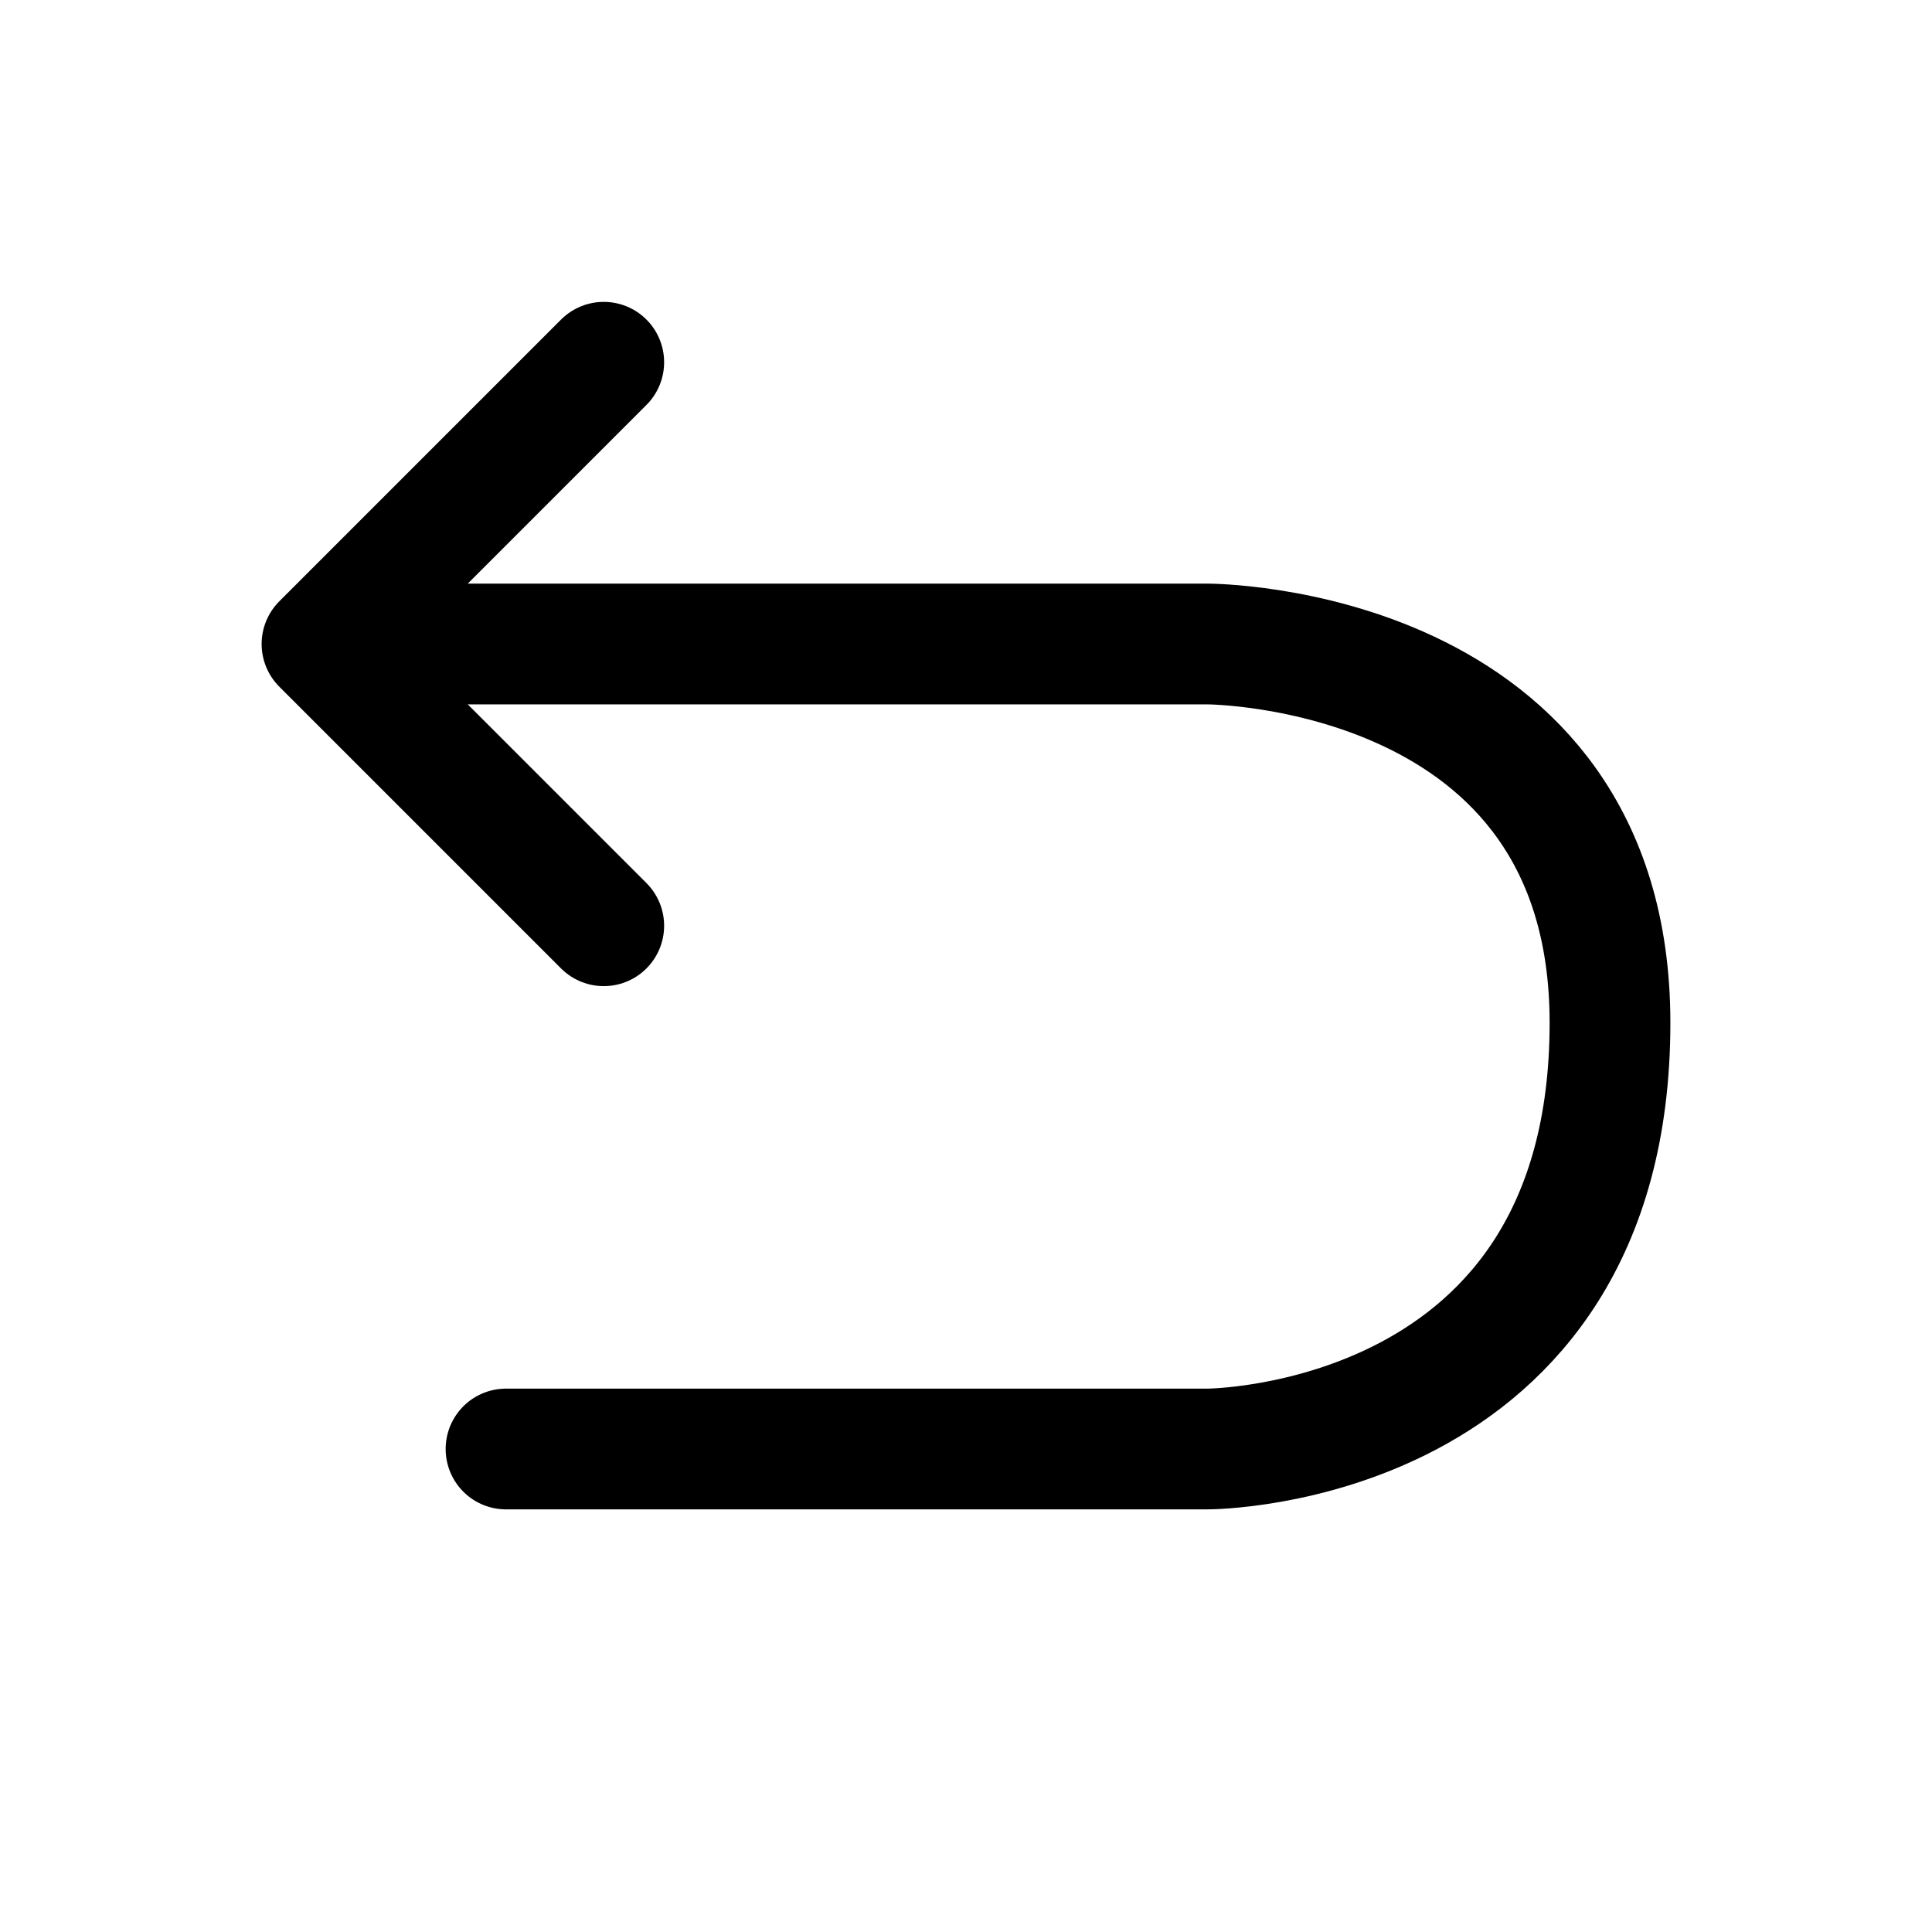
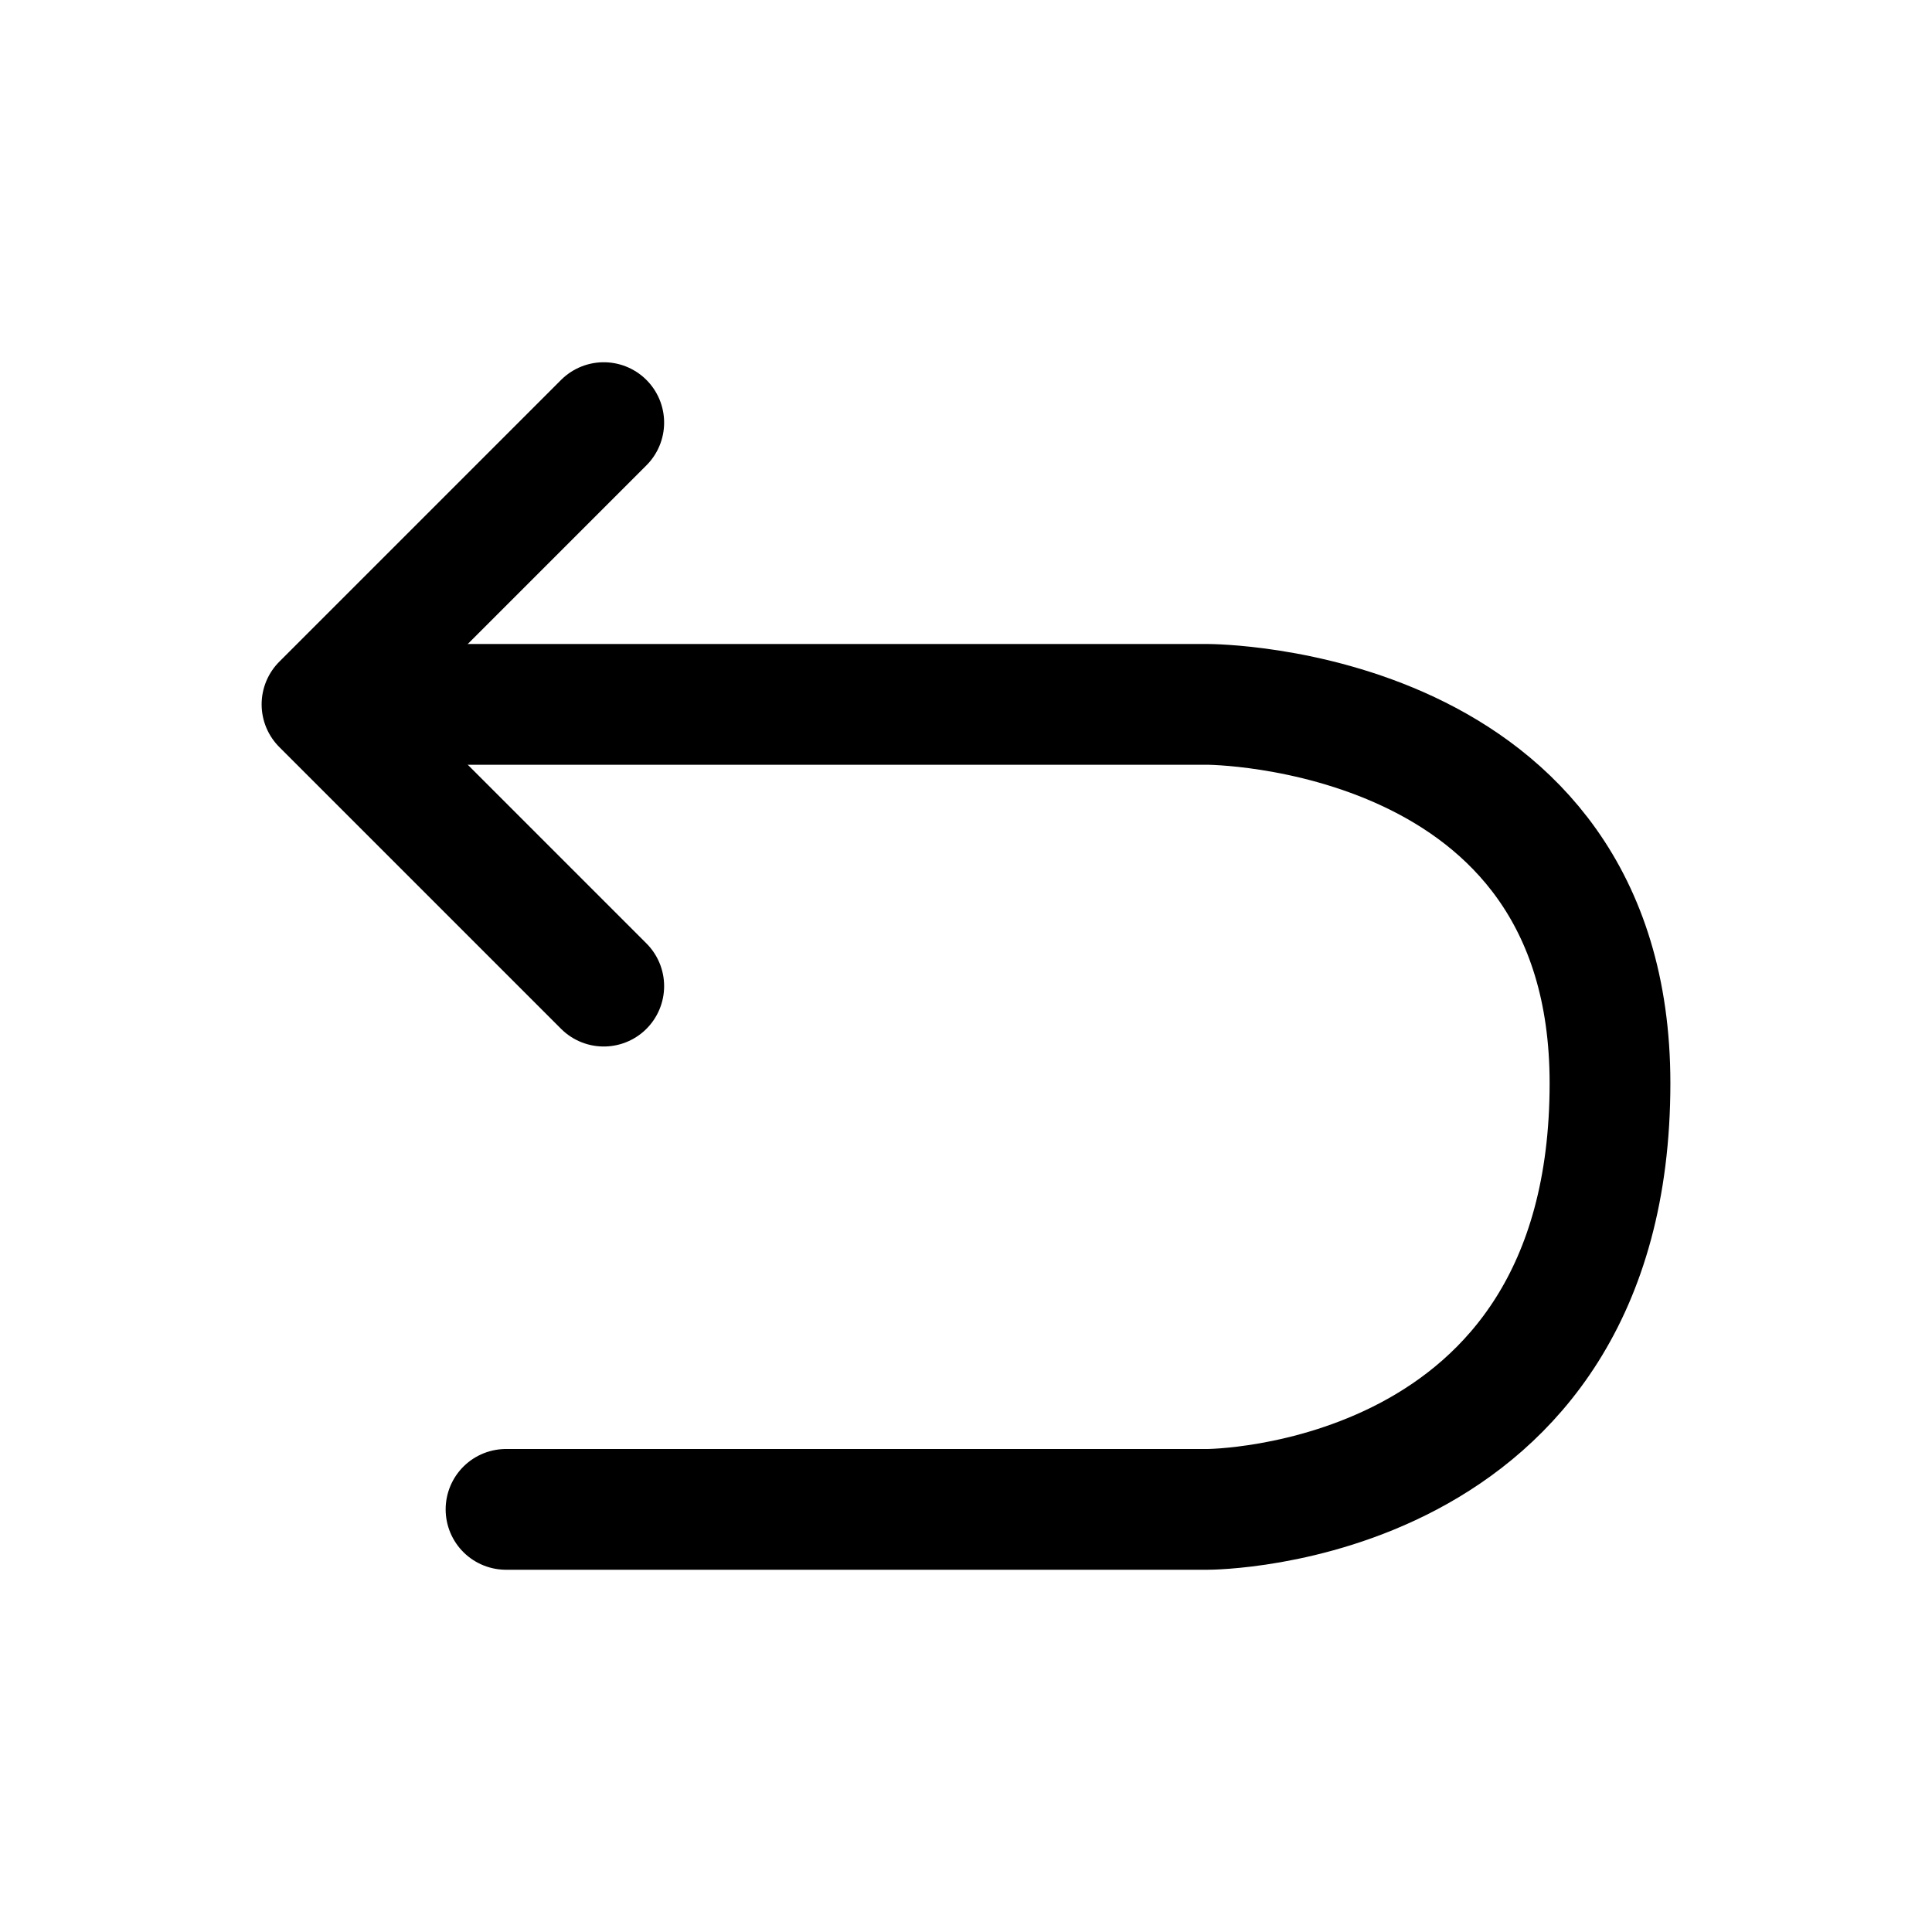
<svg xmlns="http://www.w3.org/2000/svg" viewBox="0 0 24 24" fill="none">
  <g fill="none" stroke="currentColor" stroke-linecap="round" stroke-linejoin="round" stroke-width="1.5">
-     <path d="M4.5 8H15s5 0 5 4.706C20 18 15 18 15 18H6.286" />
-     <path d="M7.5 11.5L4 8l3.5-3.5" />
+     <path d="M4.5 8.75H15s5 0 5 4.706C20 18.75 15 18.75 15 18.75H6.286" />
+     <path d="M7.5 12.25L4 8.75l3.5-3.5" />
  </g>
</svg>
